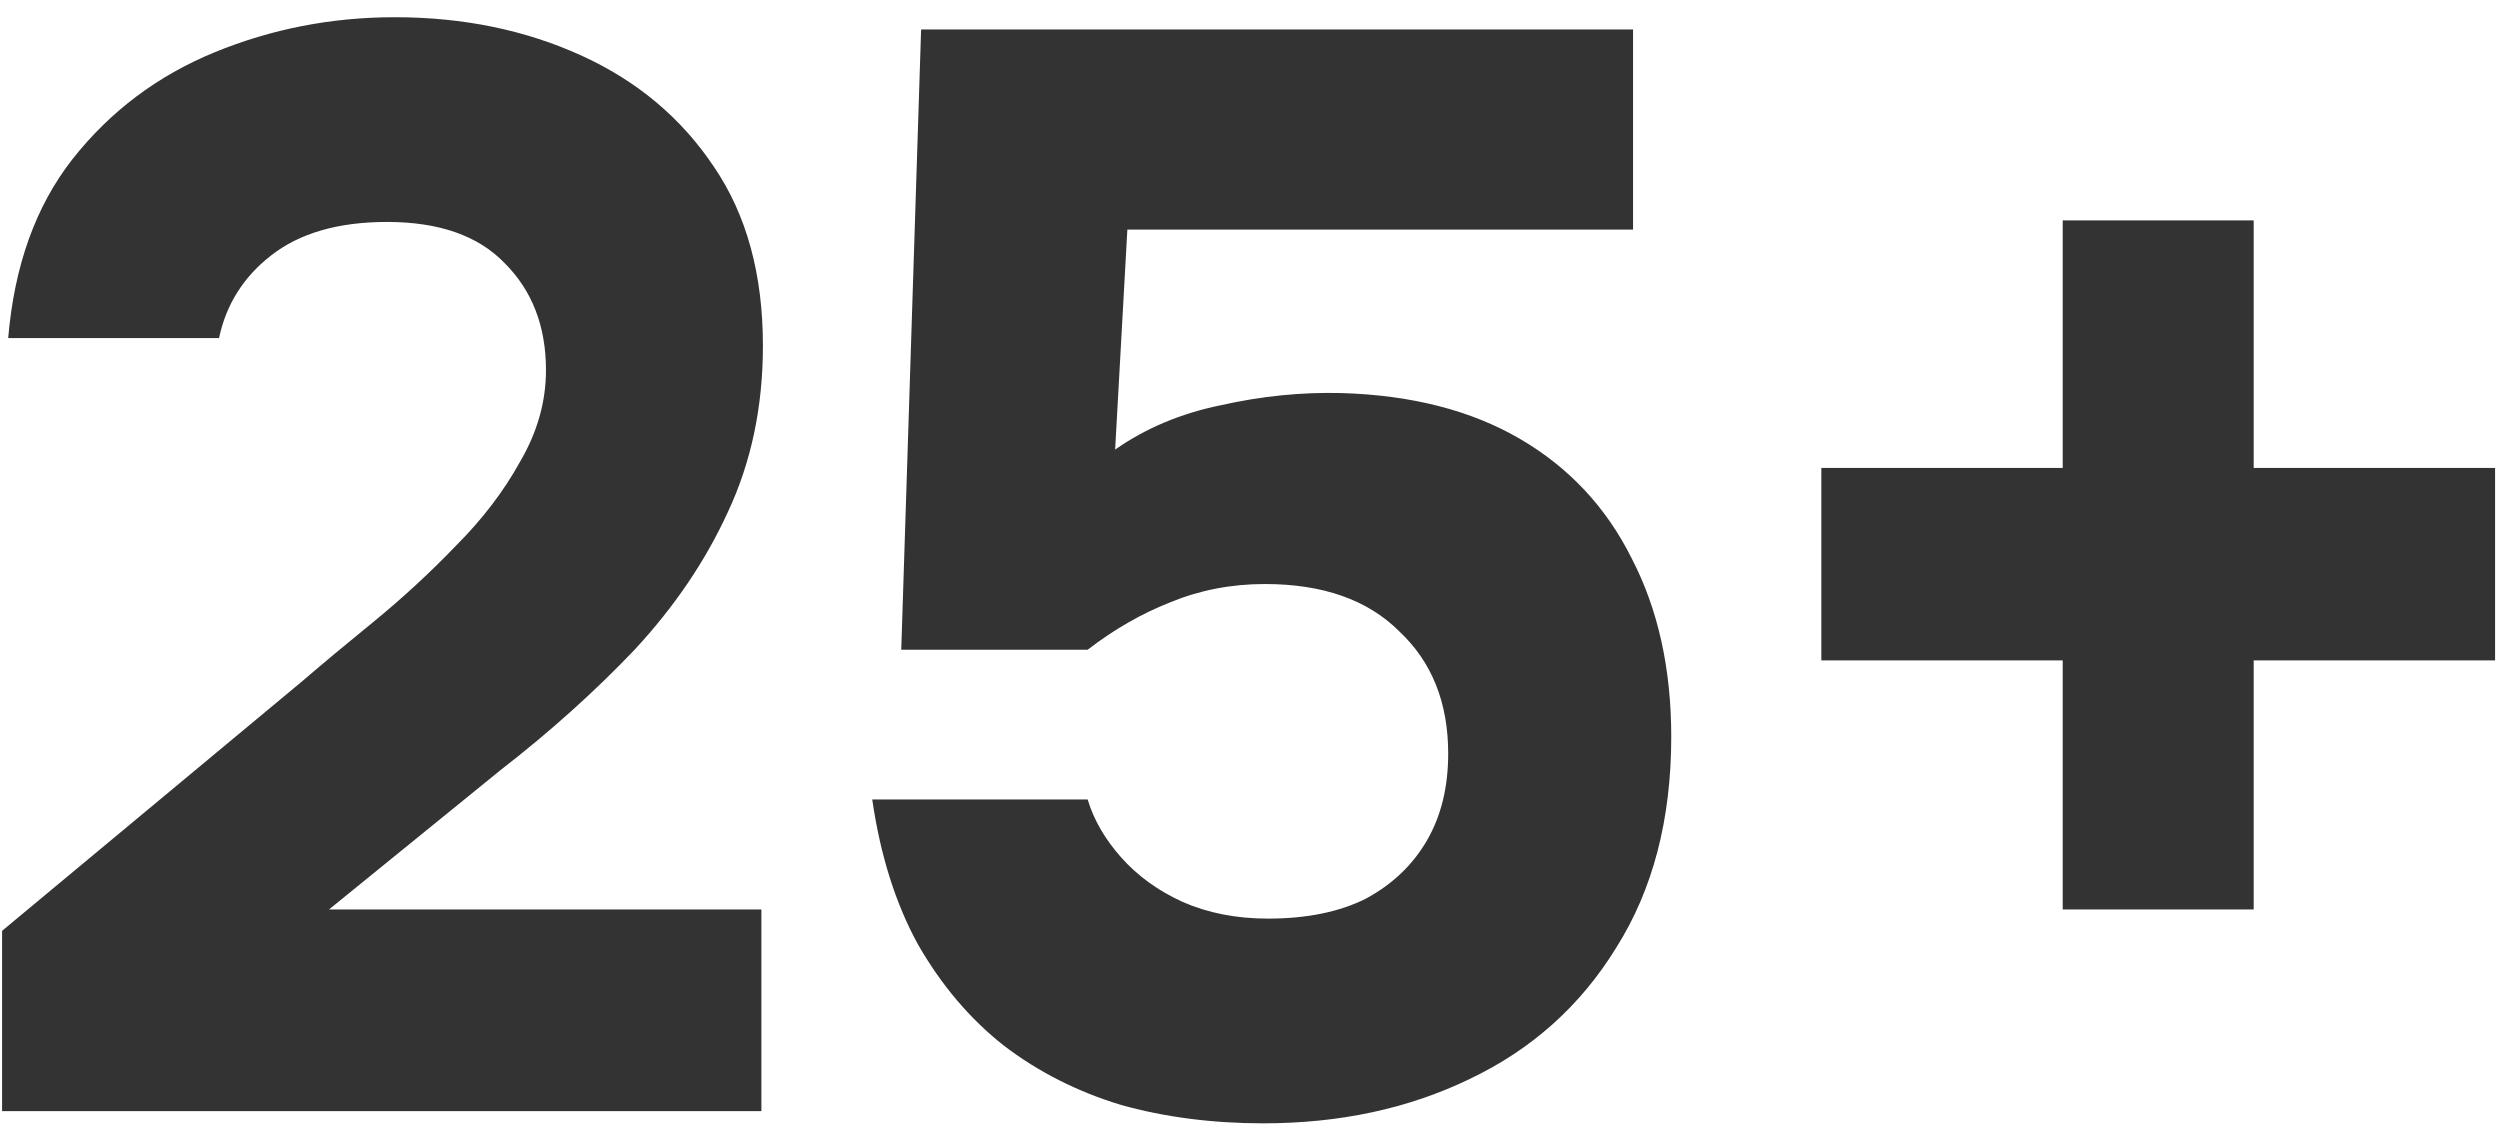
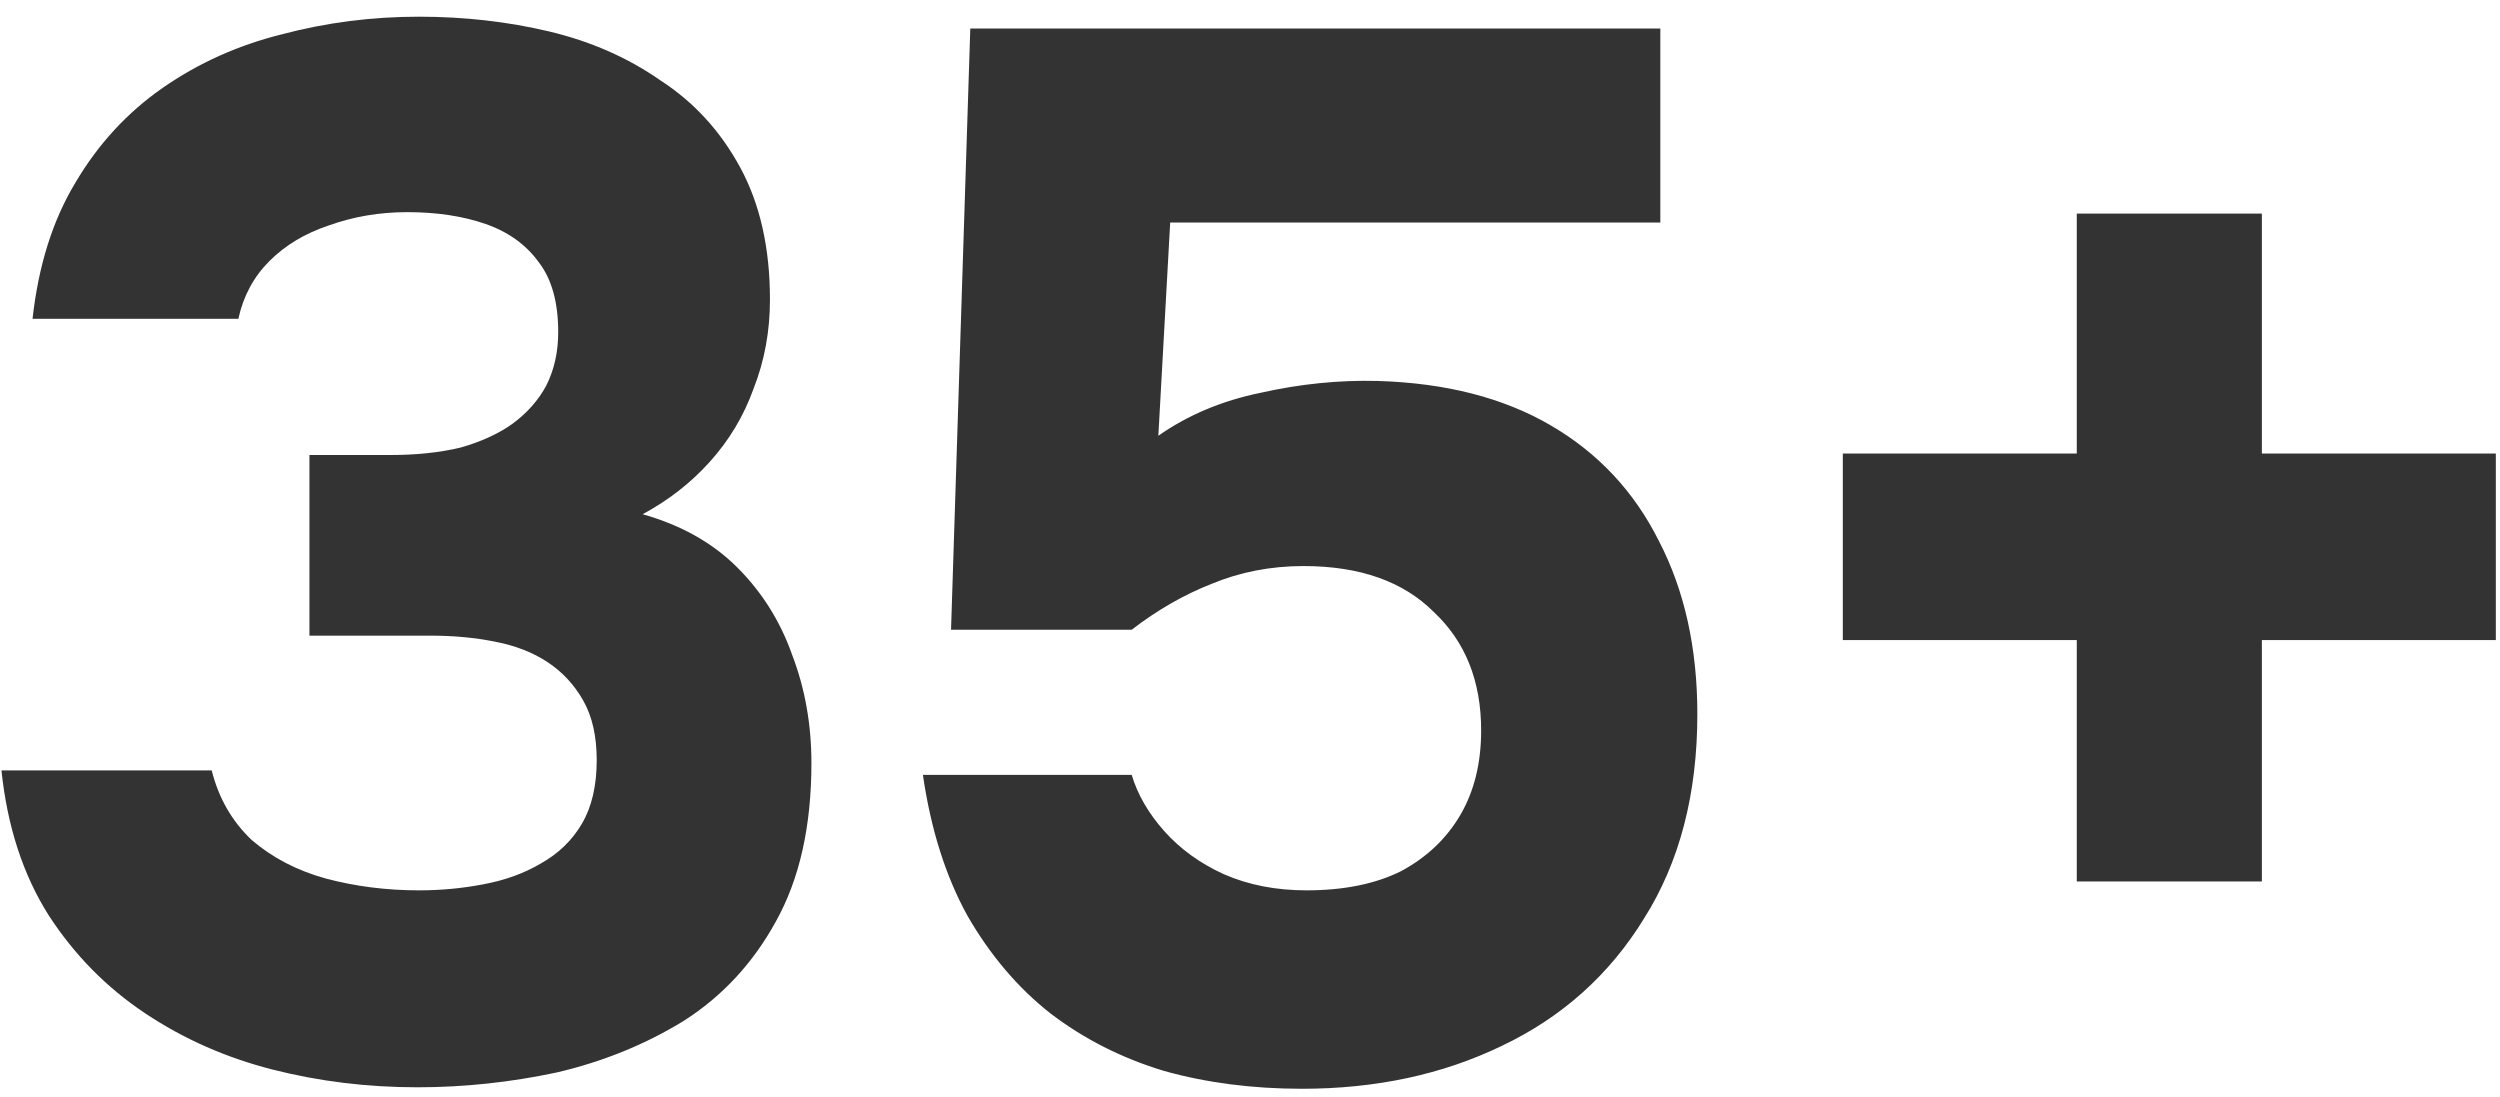
- <svg xmlns="http://www.w3.org/2000/svg" width="126" height="57" viewBox="0 0 126 57" fill="none">
-   <path d="M0.105 56V46.914L15.197 34.363C16.275 33.439 17.507 32.412 18.893 31.283C20.331 30.102 21.691 28.845 22.974 27.51C24.309 26.175 25.387 24.764 26.208 23.275C27.081 21.786 27.517 20.246 27.517 18.655C27.517 16.448 26.824 14.651 25.438 13.265C24.104 11.879 22.127 11.186 19.509 11.186C17.045 11.186 15.095 11.751 13.657 12.88C12.271 13.958 11.399 15.344 11.039 17.038H0.413C0.721 13.393 1.799 10.39 3.647 8.029C5.547 5.616 7.934 3.82 10.808 2.639C13.683 1.458 16.712 0.868 19.894 0.868C23.334 0.868 26.465 1.51 29.288 2.793C32.112 4.076 34.345 5.95 35.987 8.414C37.63 10.827 38.451 13.83 38.451 17.423C38.451 20.503 37.861 23.301 36.68 25.816C35.551 28.28 33.985 30.59 31.983 32.746C29.981 34.851 27.723 36.878 25.207 38.829L16.583 45.836H38.374V56H0.105ZM63.672 56.616C61.106 56.616 58.719 56.308 56.511 55.692C54.304 55.025 52.328 54.024 50.582 52.689C48.888 51.354 47.451 49.66 46.27 47.607C45.141 45.554 44.371 43.115 43.96 40.292H54.817C55.125 41.319 55.69 42.294 56.511 43.218C57.333 44.142 58.359 44.886 59.591 45.451C60.875 46.016 62.312 46.298 63.903 46.298C65.854 46.298 67.497 45.964 68.831 45.297C70.166 44.578 71.193 43.603 71.911 42.371C72.63 41.139 72.989 39.676 72.989 37.982C72.989 35.415 72.168 33.362 70.525 31.822C68.934 30.231 66.675 29.435 63.749 29.435C62.055 29.435 60.464 29.743 58.975 30.359C57.538 30.924 56.152 31.719 54.817 32.746H45.423L46.424 1.484H82.306V11.571H56.819L56.203 22.659C57.743 21.581 59.514 20.837 61.516 20.426C63.57 19.964 65.597 19.759 67.599 19.81C71.141 19.913 74.144 20.683 76.608 22.12C79.072 23.557 80.946 25.559 82.229 28.126C83.564 30.693 84.231 33.696 84.231 37.135C84.231 41.293 83.307 44.835 81.459 47.761C79.663 50.687 77.199 52.894 74.067 54.383C70.987 55.872 67.522 56.616 63.672 56.616ZM103.961 45.836V33.285H91.795V23.583H103.961V11.109H113.586V23.583H125.752V33.285H113.586V45.836H103.961Z" fill="#333333" />
+ <svg xmlns="http://www.w3.org/2000/svg" width="130" height="57" viewBox="0 0 130 57" fill="none">
+   <path d="M21.712 56.539C19.094 56.539 16.579 56.231 14.166 55.615C11.753 54.999 9.546 54.024 7.544 52.689C5.542 51.354 3.874 49.66 2.539 47.607C1.204 45.502 0.383 42.987 0.075 40.061H11.009C11.368 41.498 12.061 42.705 13.088 43.68C14.166 44.604 15.449 45.271 16.938 45.682C18.478 46.093 20.095 46.298 21.789 46.298C22.918 46.298 24.022 46.195 25.1 45.99C26.229 45.785 27.23 45.425 28.103 44.912C29.027 44.399 29.746 43.706 30.259 42.833C30.772 41.96 31.029 40.857 31.029 39.522C31.029 38.29 30.798 37.263 30.336 36.442C29.874 35.621 29.258 34.953 28.488 34.44C27.718 33.927 26.794 33.567 25.716 33.362C24.689 33.157 23.586 33.054 22.405 33.054H16.091V23.66H20.326C21.661 23.66 22.867 23.532 23.945 23.275C25.023 22.967 25.921 22.556 26.64 22.043C27.41 21.478 28 20.811 28.411 20.041C28.822 19.22 29.027 18.296 29.027 17.269C29.027 15.729 28.693 14.523 28.026 13.65C27.359 12.726 26.435 12.059 25.254 11.648C24.073 11.237 22.713 11.032 21.173 11.032C19.736 11.032 18.375 11.263 17.092 11.725C15.86 12.136 14.833 12.752 14.012 13.573C13.191 14.394 12.652 15.395 12.395 16.576H1.692C2 13.804 2.744 11.443 3.925 9.492C5.106 7.49 6.62 5.847 8.468 4.564C10.316 3.281 12.369 2.357 14.628 1.792C16.938 1.176 19.325 0.868 21.789 0.868C24.15 0.868 26.409 1.125 28.565 1.638C30.721 2.151 32.646 2.998 34.34 4.179C36.085 5.308 37.471 6.823 38.498 8.722C39.525 10.621 40.038 12.906 40.038 15.575C40.038 17.218 39.756 18.758 39.191 20.195C38.678 21.632 37.908 22.916 36.881 24.045C35.906 25.123 34.751 26.021 33.416 26.74C35.418 27.305 37.061 28.229 38.344 29.512C39.627 30.795 40.577 32.31 41.193 34.055C41.86 35.8 42.194 37.674 42.194 39.676C42.194 42.961 41.578 45.708 40.346 47.915C39.165 50.071 37.574 51.791 35.572 53.074C33.57 54.306 31.363 55.204 28.95 55.769C26.537 56.282 24.125 56.539 21.712 56.539ZM67.703 56.616C65.136 56.616 62.749 56.308 60.542 55.692C58.334 55.025 56.358 54.024 54.613 52.689C52.919 51.354 51.481 49.66 50.301 47.607C49.171 45.554 48.401 43.115 47.991 40.292H58.848C59.156 41.319 59.72 42.294 60.542 43.218C61.363 44.142 62.39 44.886 63.622 45.451C64.905 46.016 66.342 46.298 67.934 46.298C69.884 46.298 71.527 45.964 72.862 45.297C74.196 44.578 75.223 43.603 75.942 42.371C76.66 41.139 77.02 39.676 77.02 37.982C77.02 35.415 76.198 33.362 74.556 31.822C72.964 30.231 70.706 29.435 67.78 29.435C66.086 29.435 64.494 29.743 63.006 30.359C61.568 30.924 60.182 31.719 58.848 32.746H49.454L50.455 1.484H86.337V11.571H60.85L60.234 22.659C61.774 21.581 63.545 20.837 65.547 20.426C67.6 19.964 69.628 19.759 71.63 19.81C75.172 19.913 78.175 20.683 80.639 22.12C83.103 23.557 84.976 25.559 86.26 28.126C87.594 30.693 88.262 33.696 88.262 37.135C88.262 41.293 87.338 44.835 85.49 47.761C83.693 50.687 81.229 52.894 78.098 54.383C75.018 55.872 71.553 56.616 67.703 56.616ZM107.992 45.836V33.285H95.826V23.583H107.992V11.109H117.617V23.583H129.783V33.285H117.617V45.836H107.992Z" fill="#333333" />
</svg>
